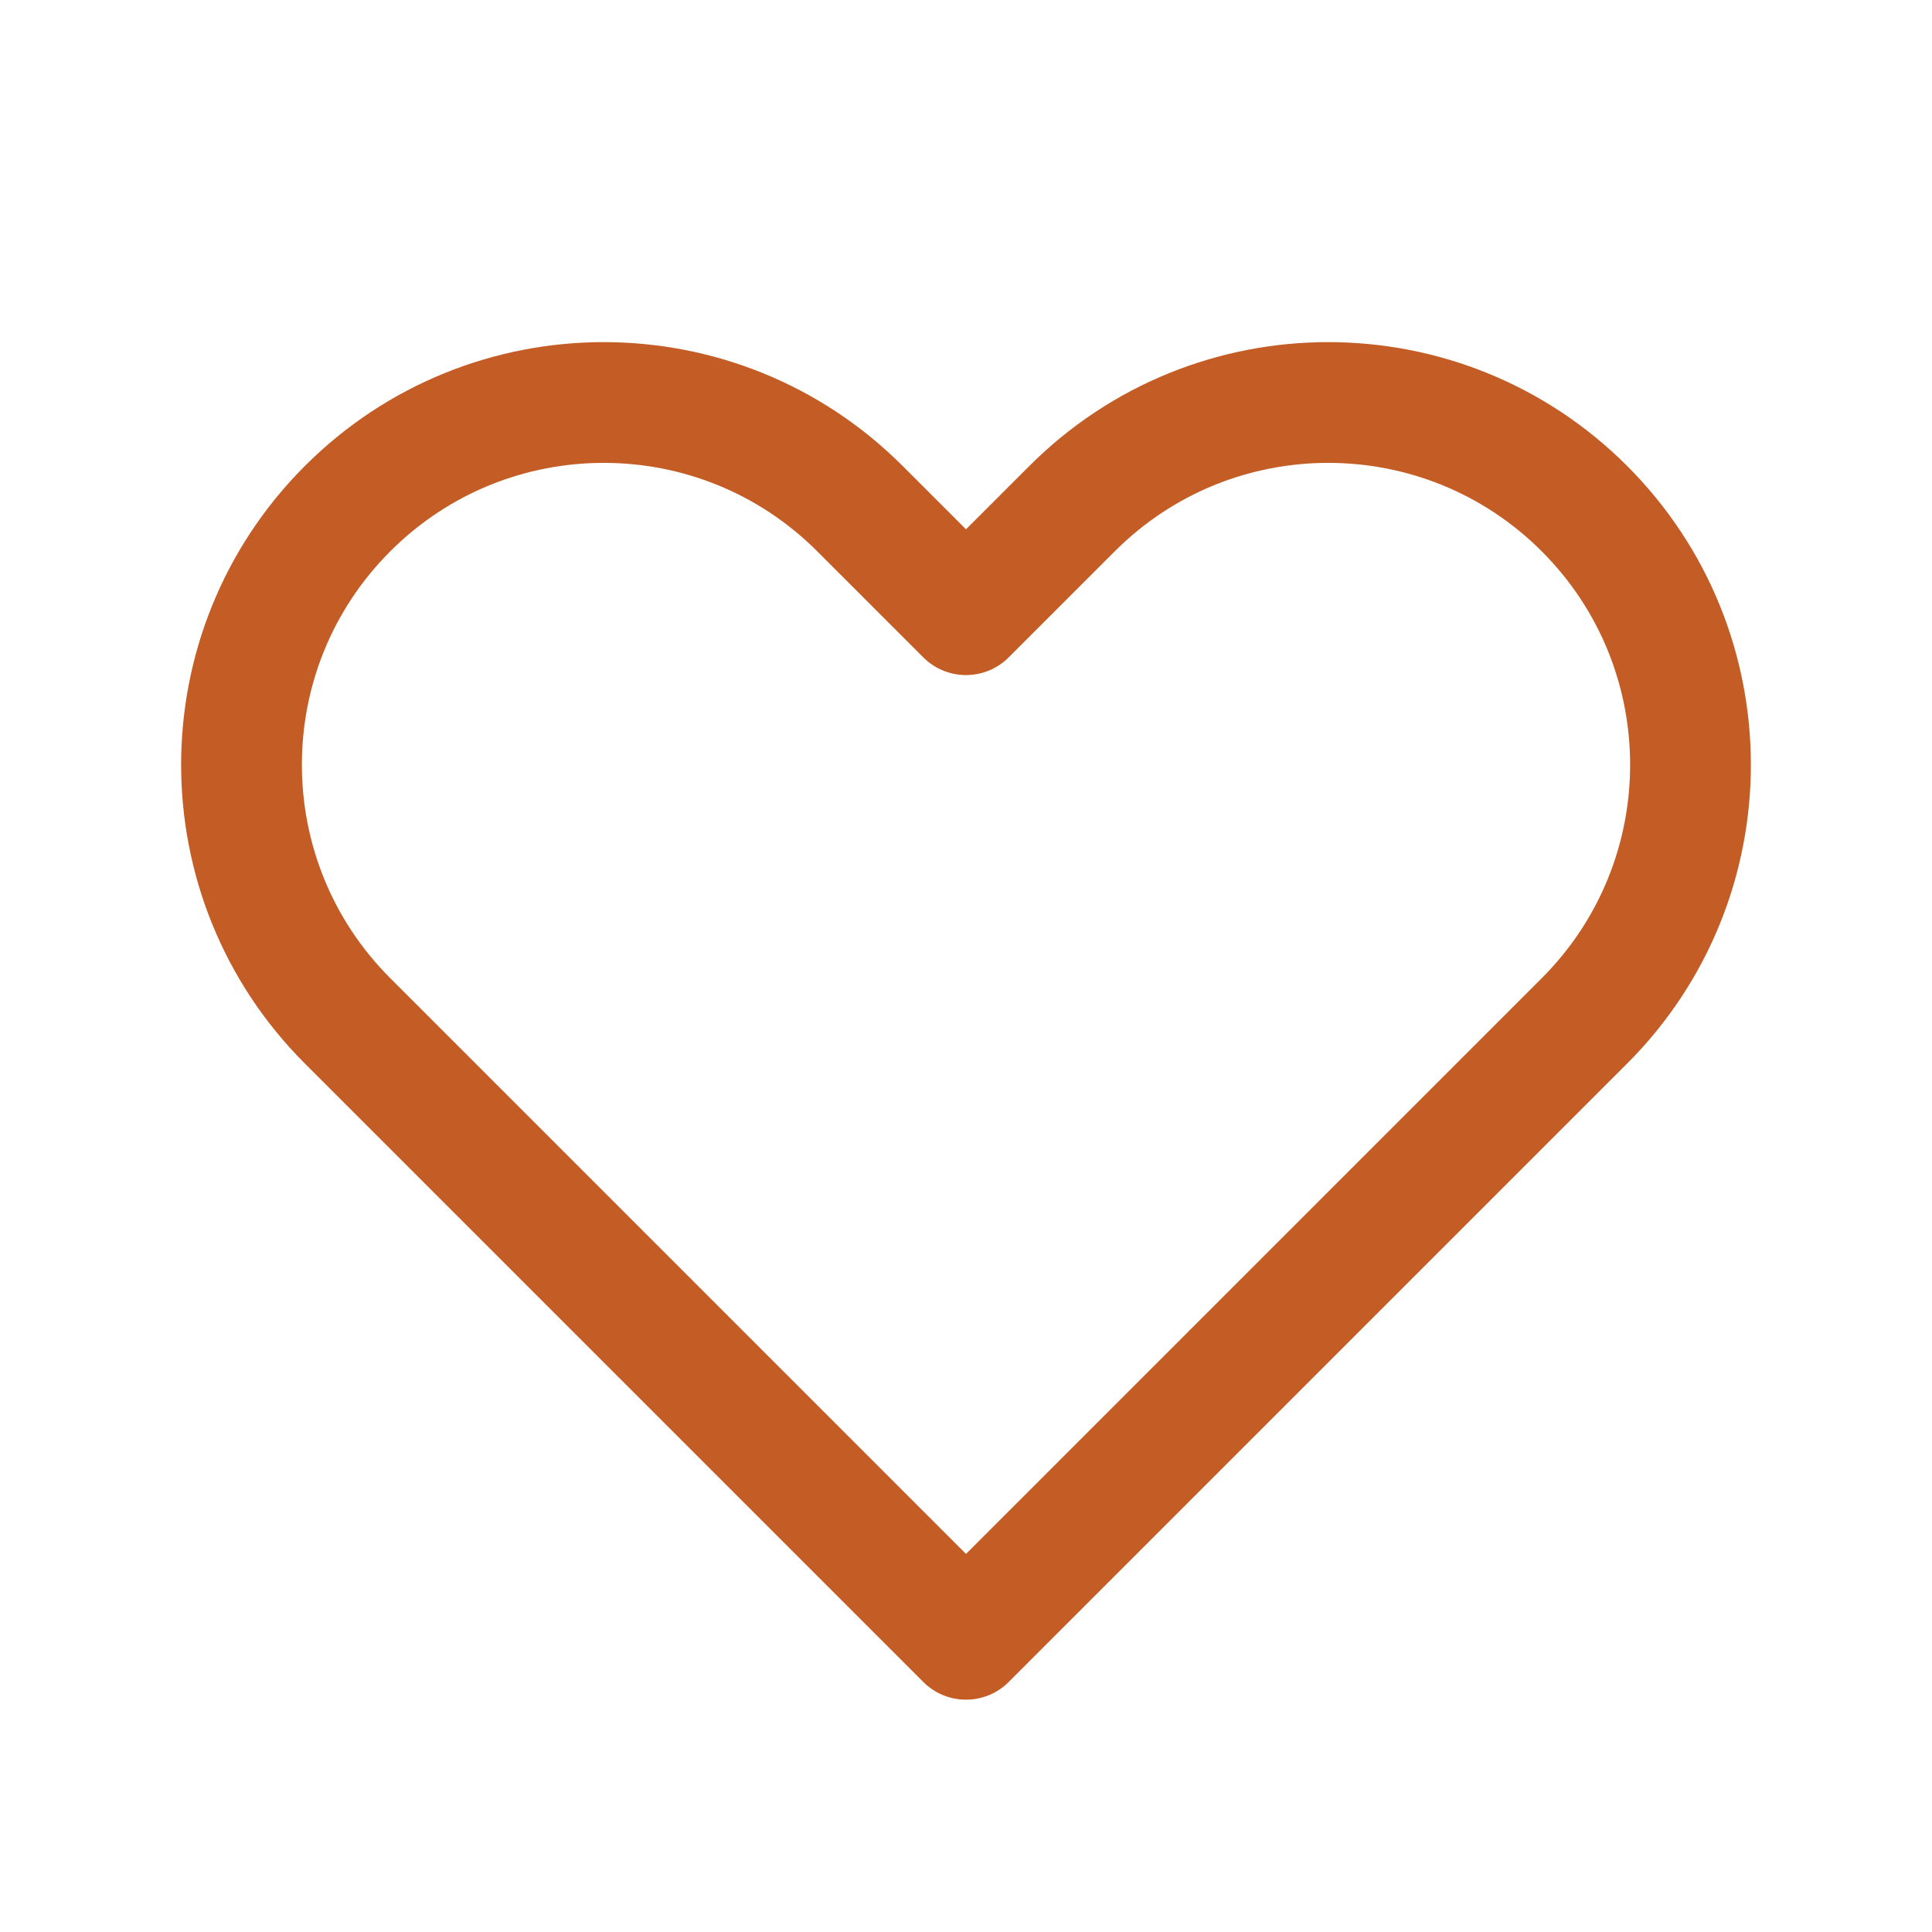
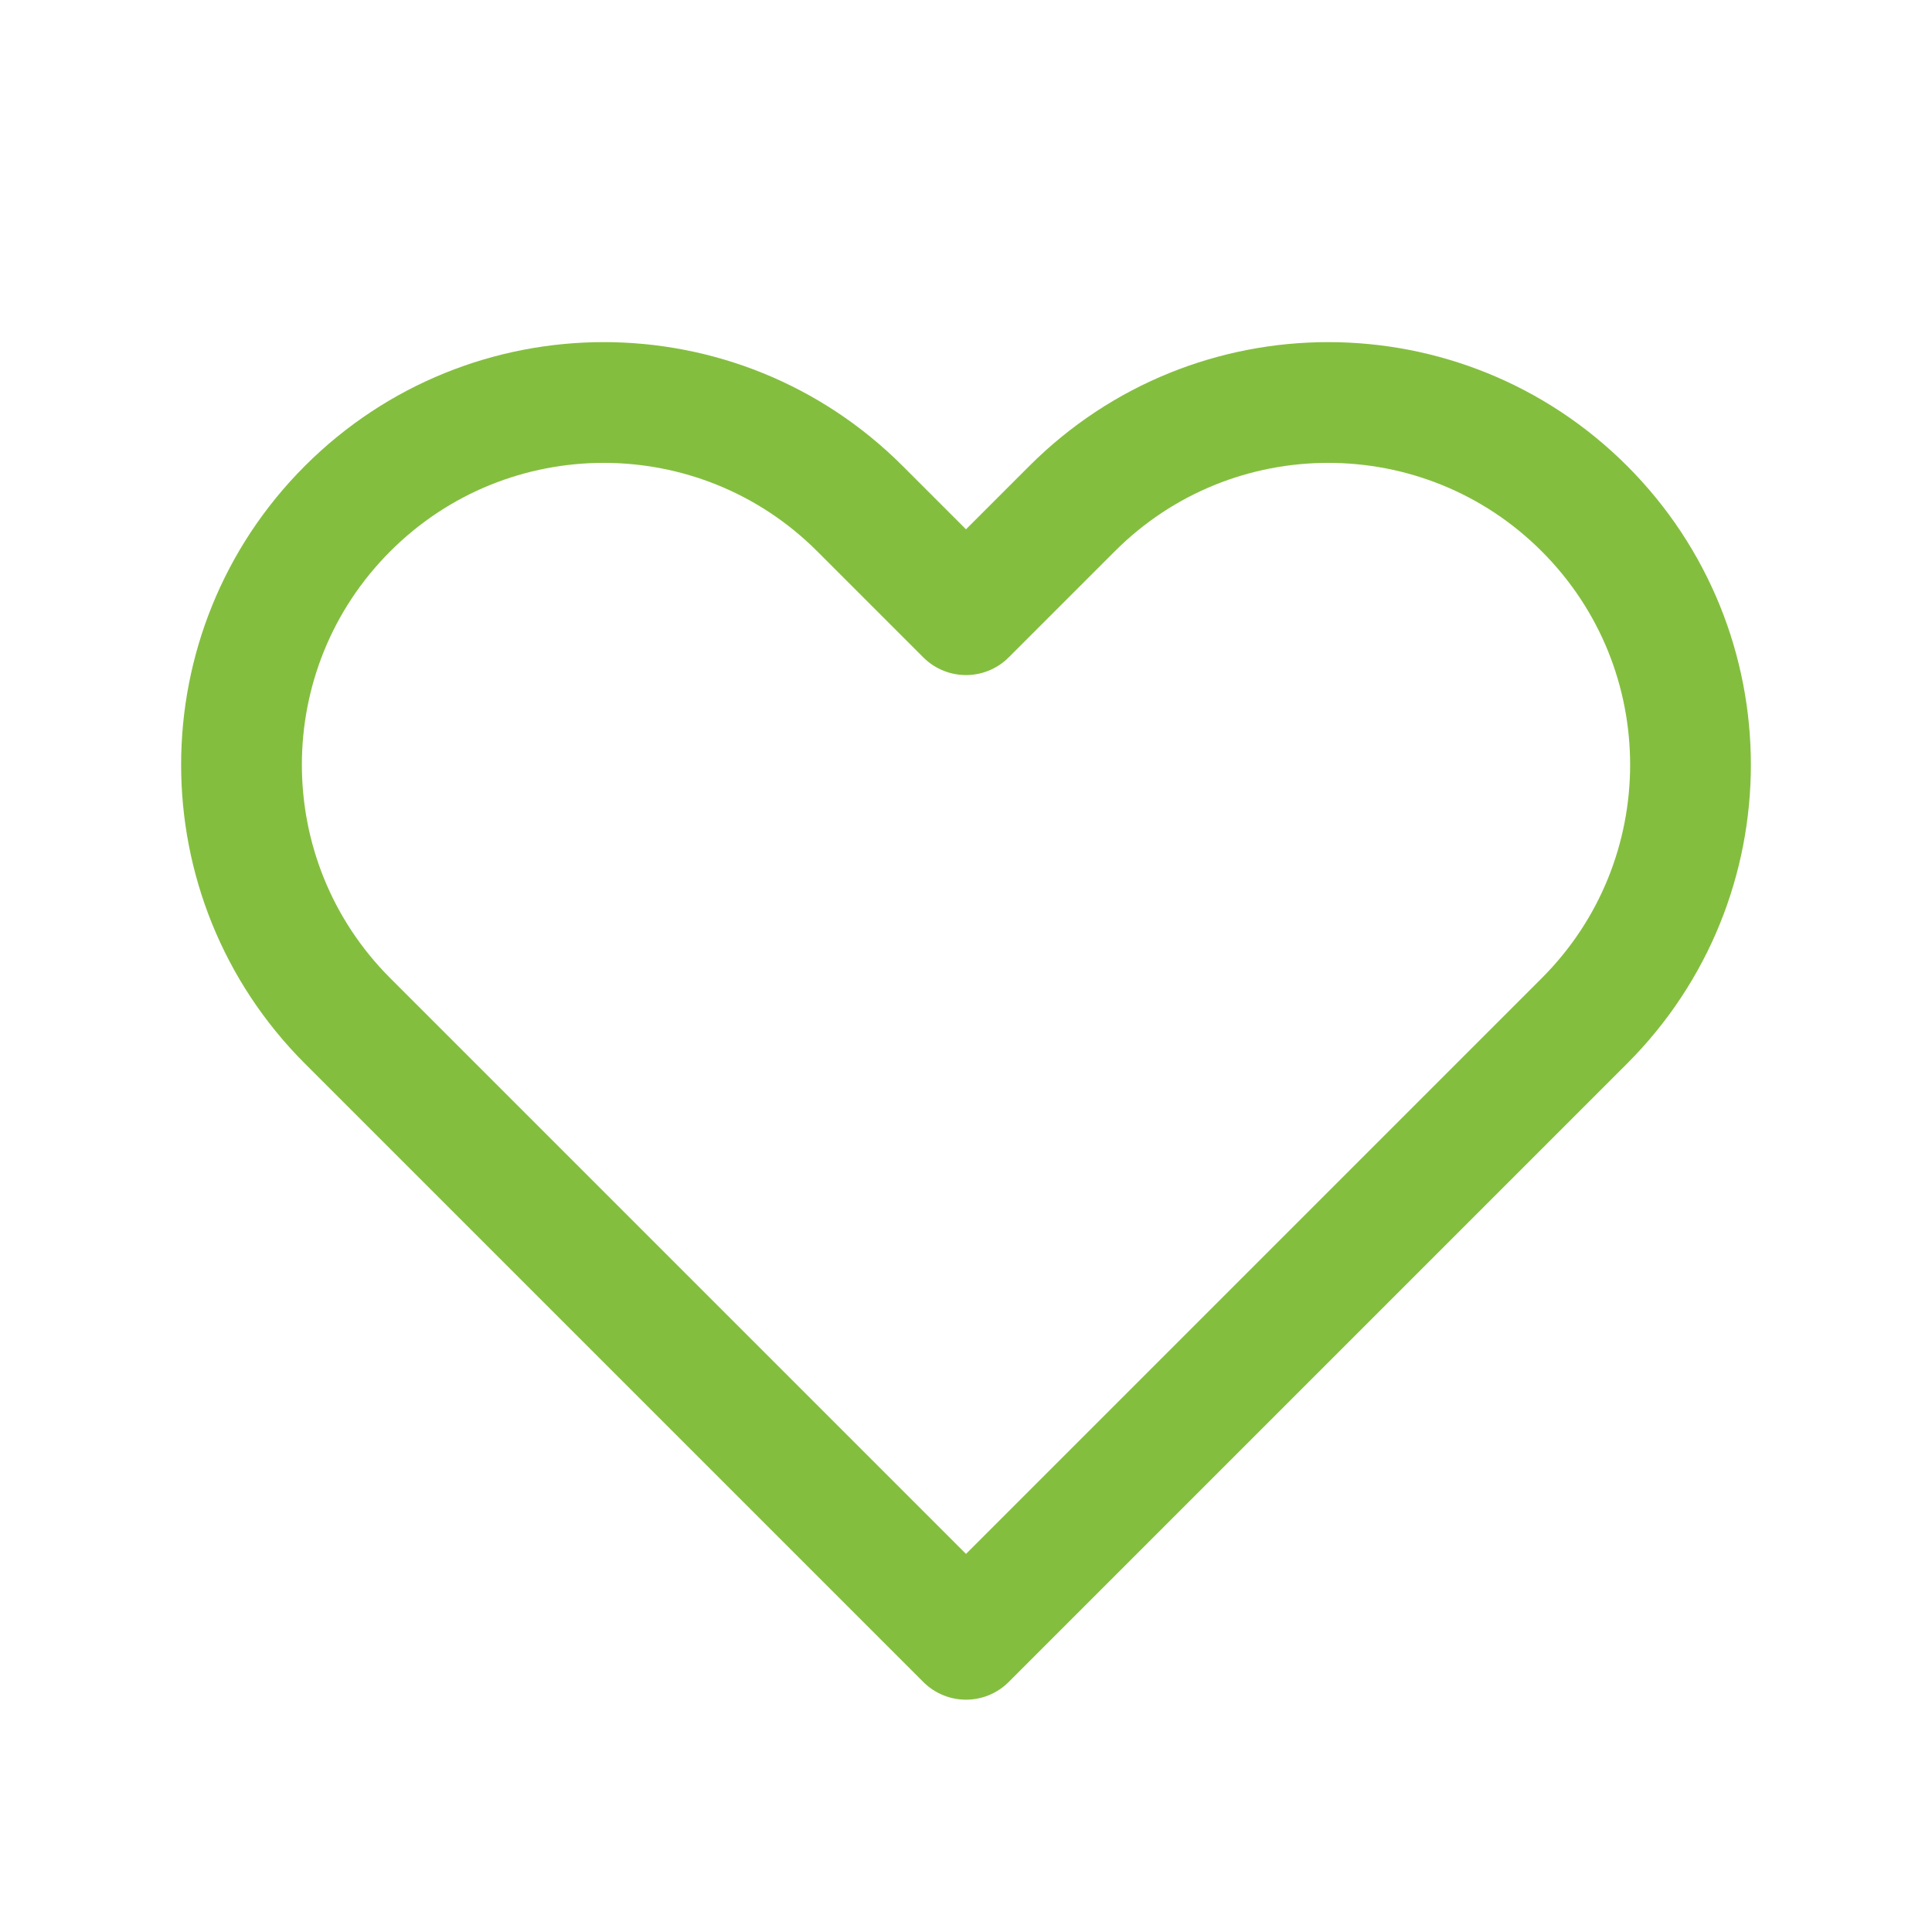
- <svg xmlns="http://www.w3.org/2000/svg" fill="none" viewBox="0 0 24 24" stroke="#c45c26" stroke-width="1.5">
+ <svg xmlns="http://www.w3.org/2000/svg" fill="none" viewBox="0 0 24 24" stroke="#84be3f" stroke-width="1.5">
  <path stroke-linecap="round" stroke-linejoin="round" d="M4.318 6.318a4.5 4.5 0 000 6.364L12 20.364l7.682-7.682a4.5 4.5 0 00-6.364-6.364L12 7.636l-1.318-1.318a4.5 4.5 0 00-6.364 0z" />
</svg>
